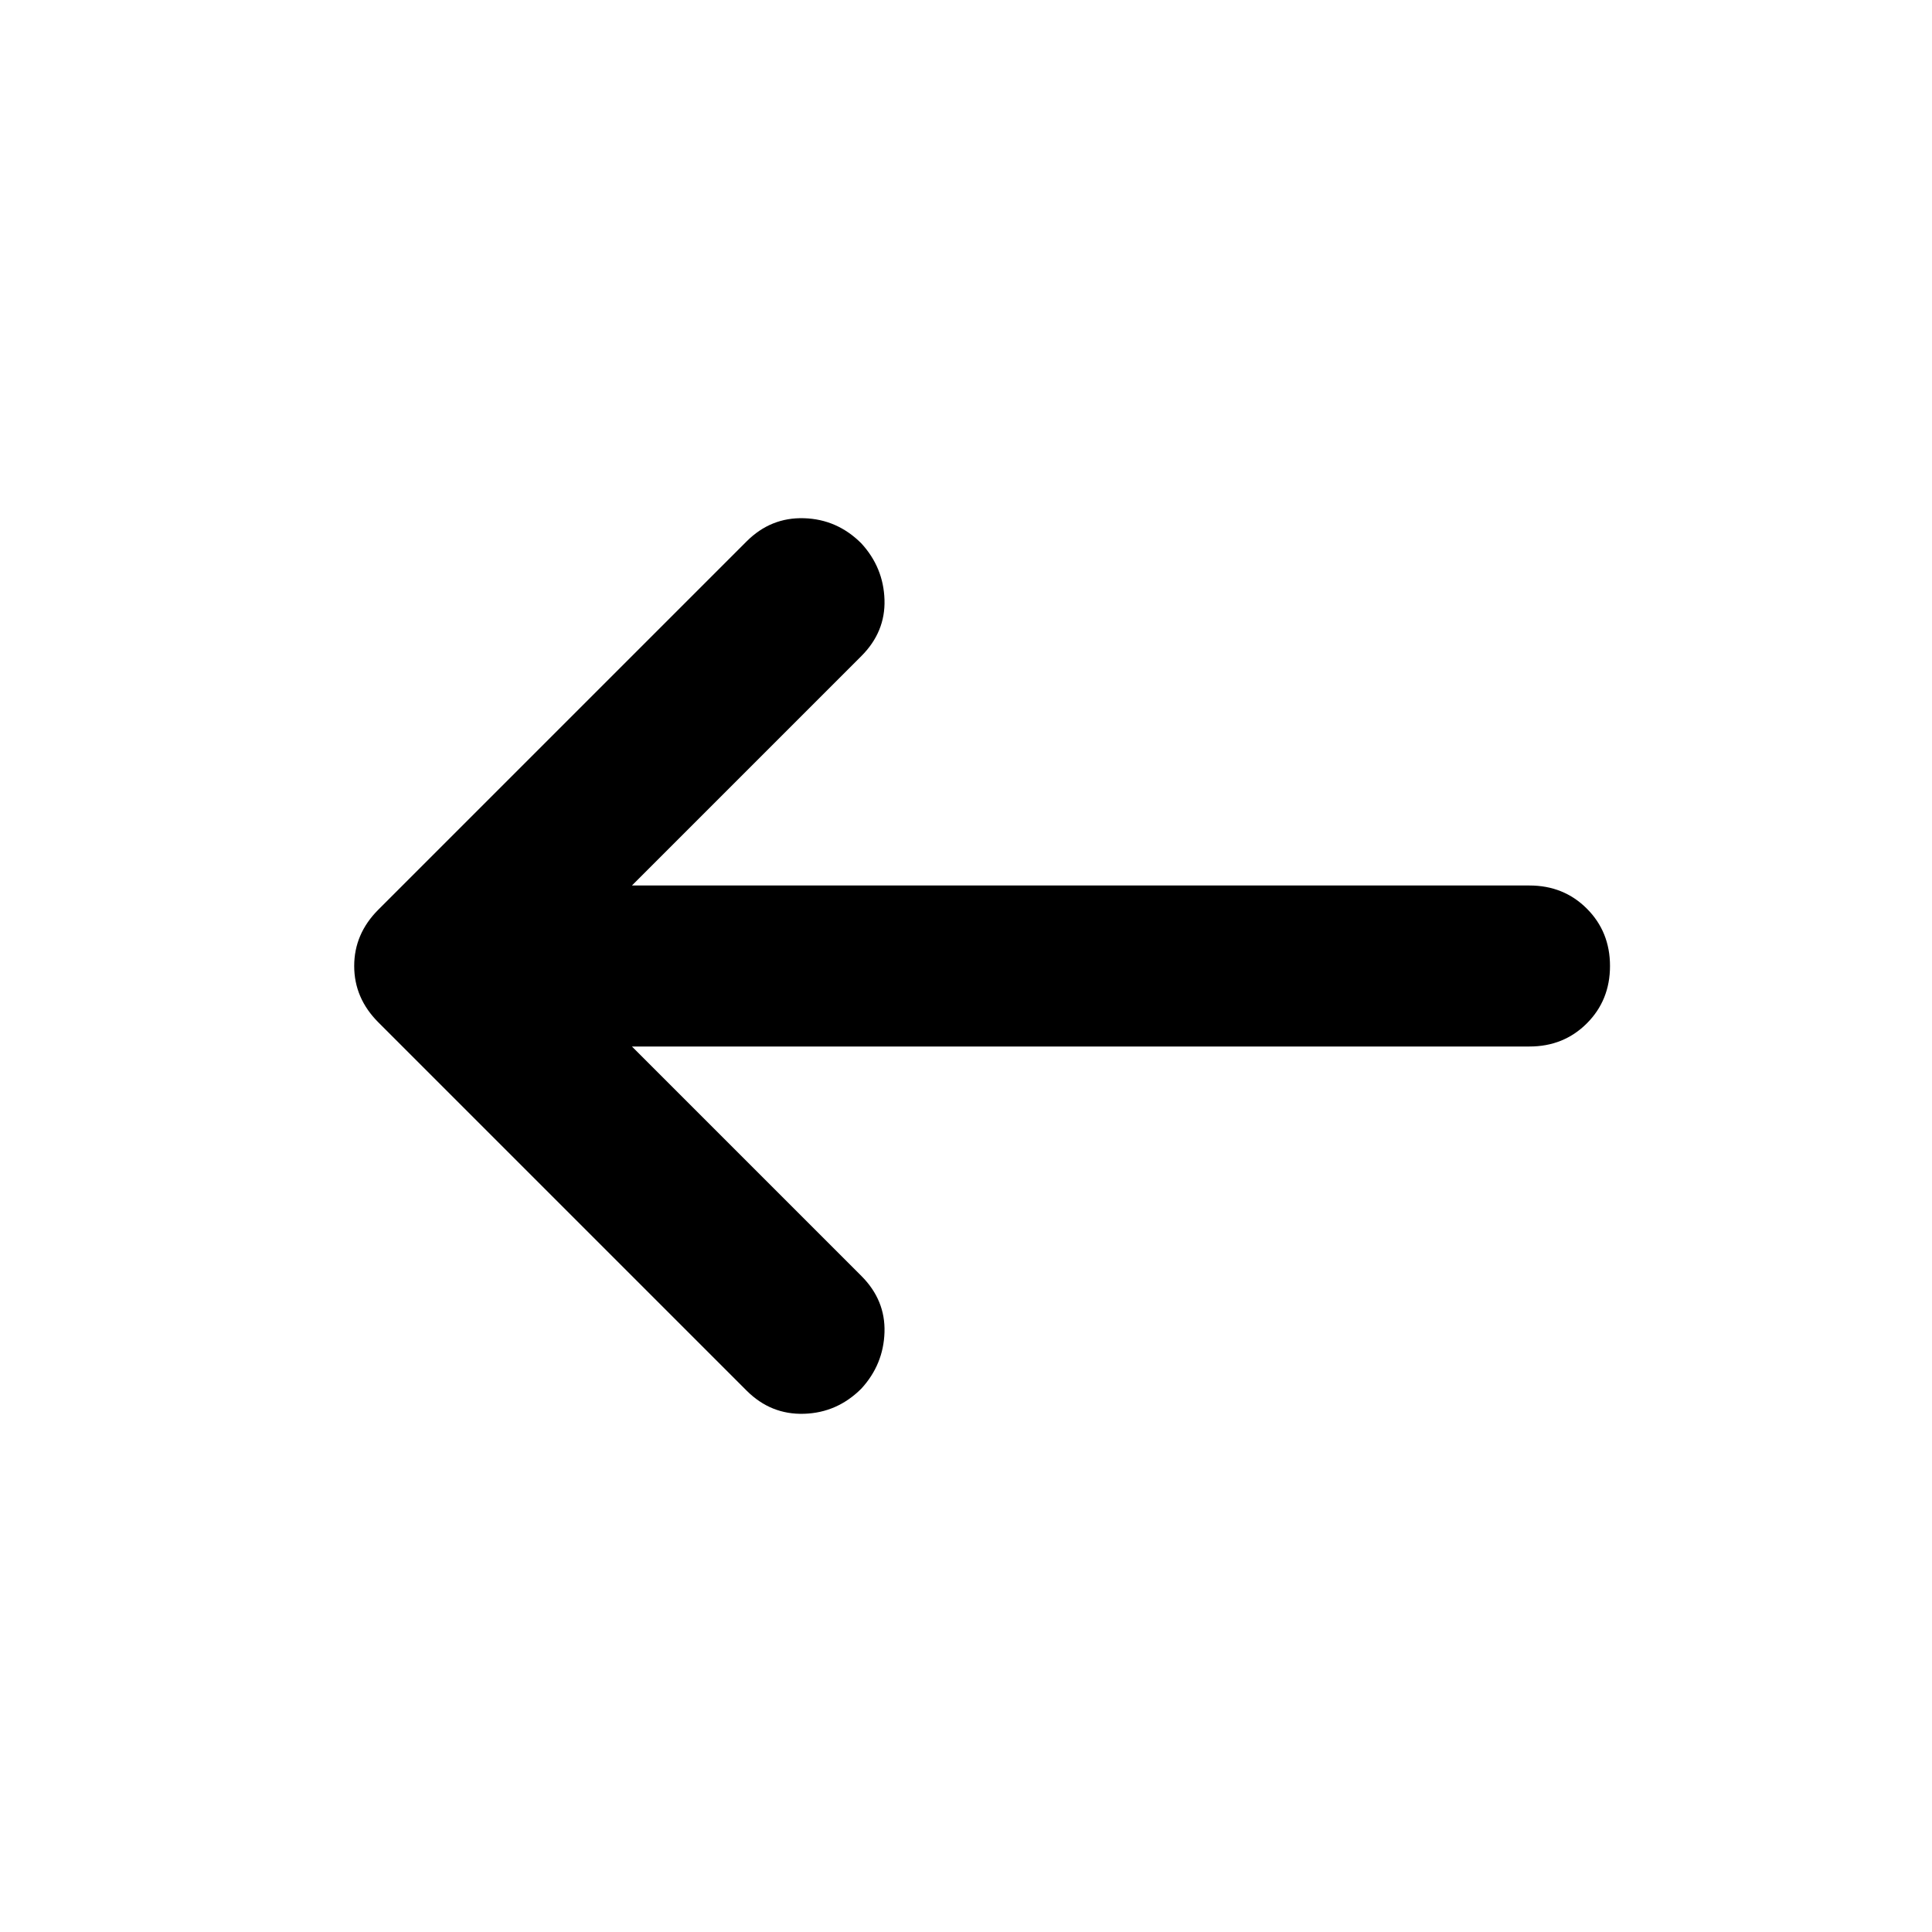
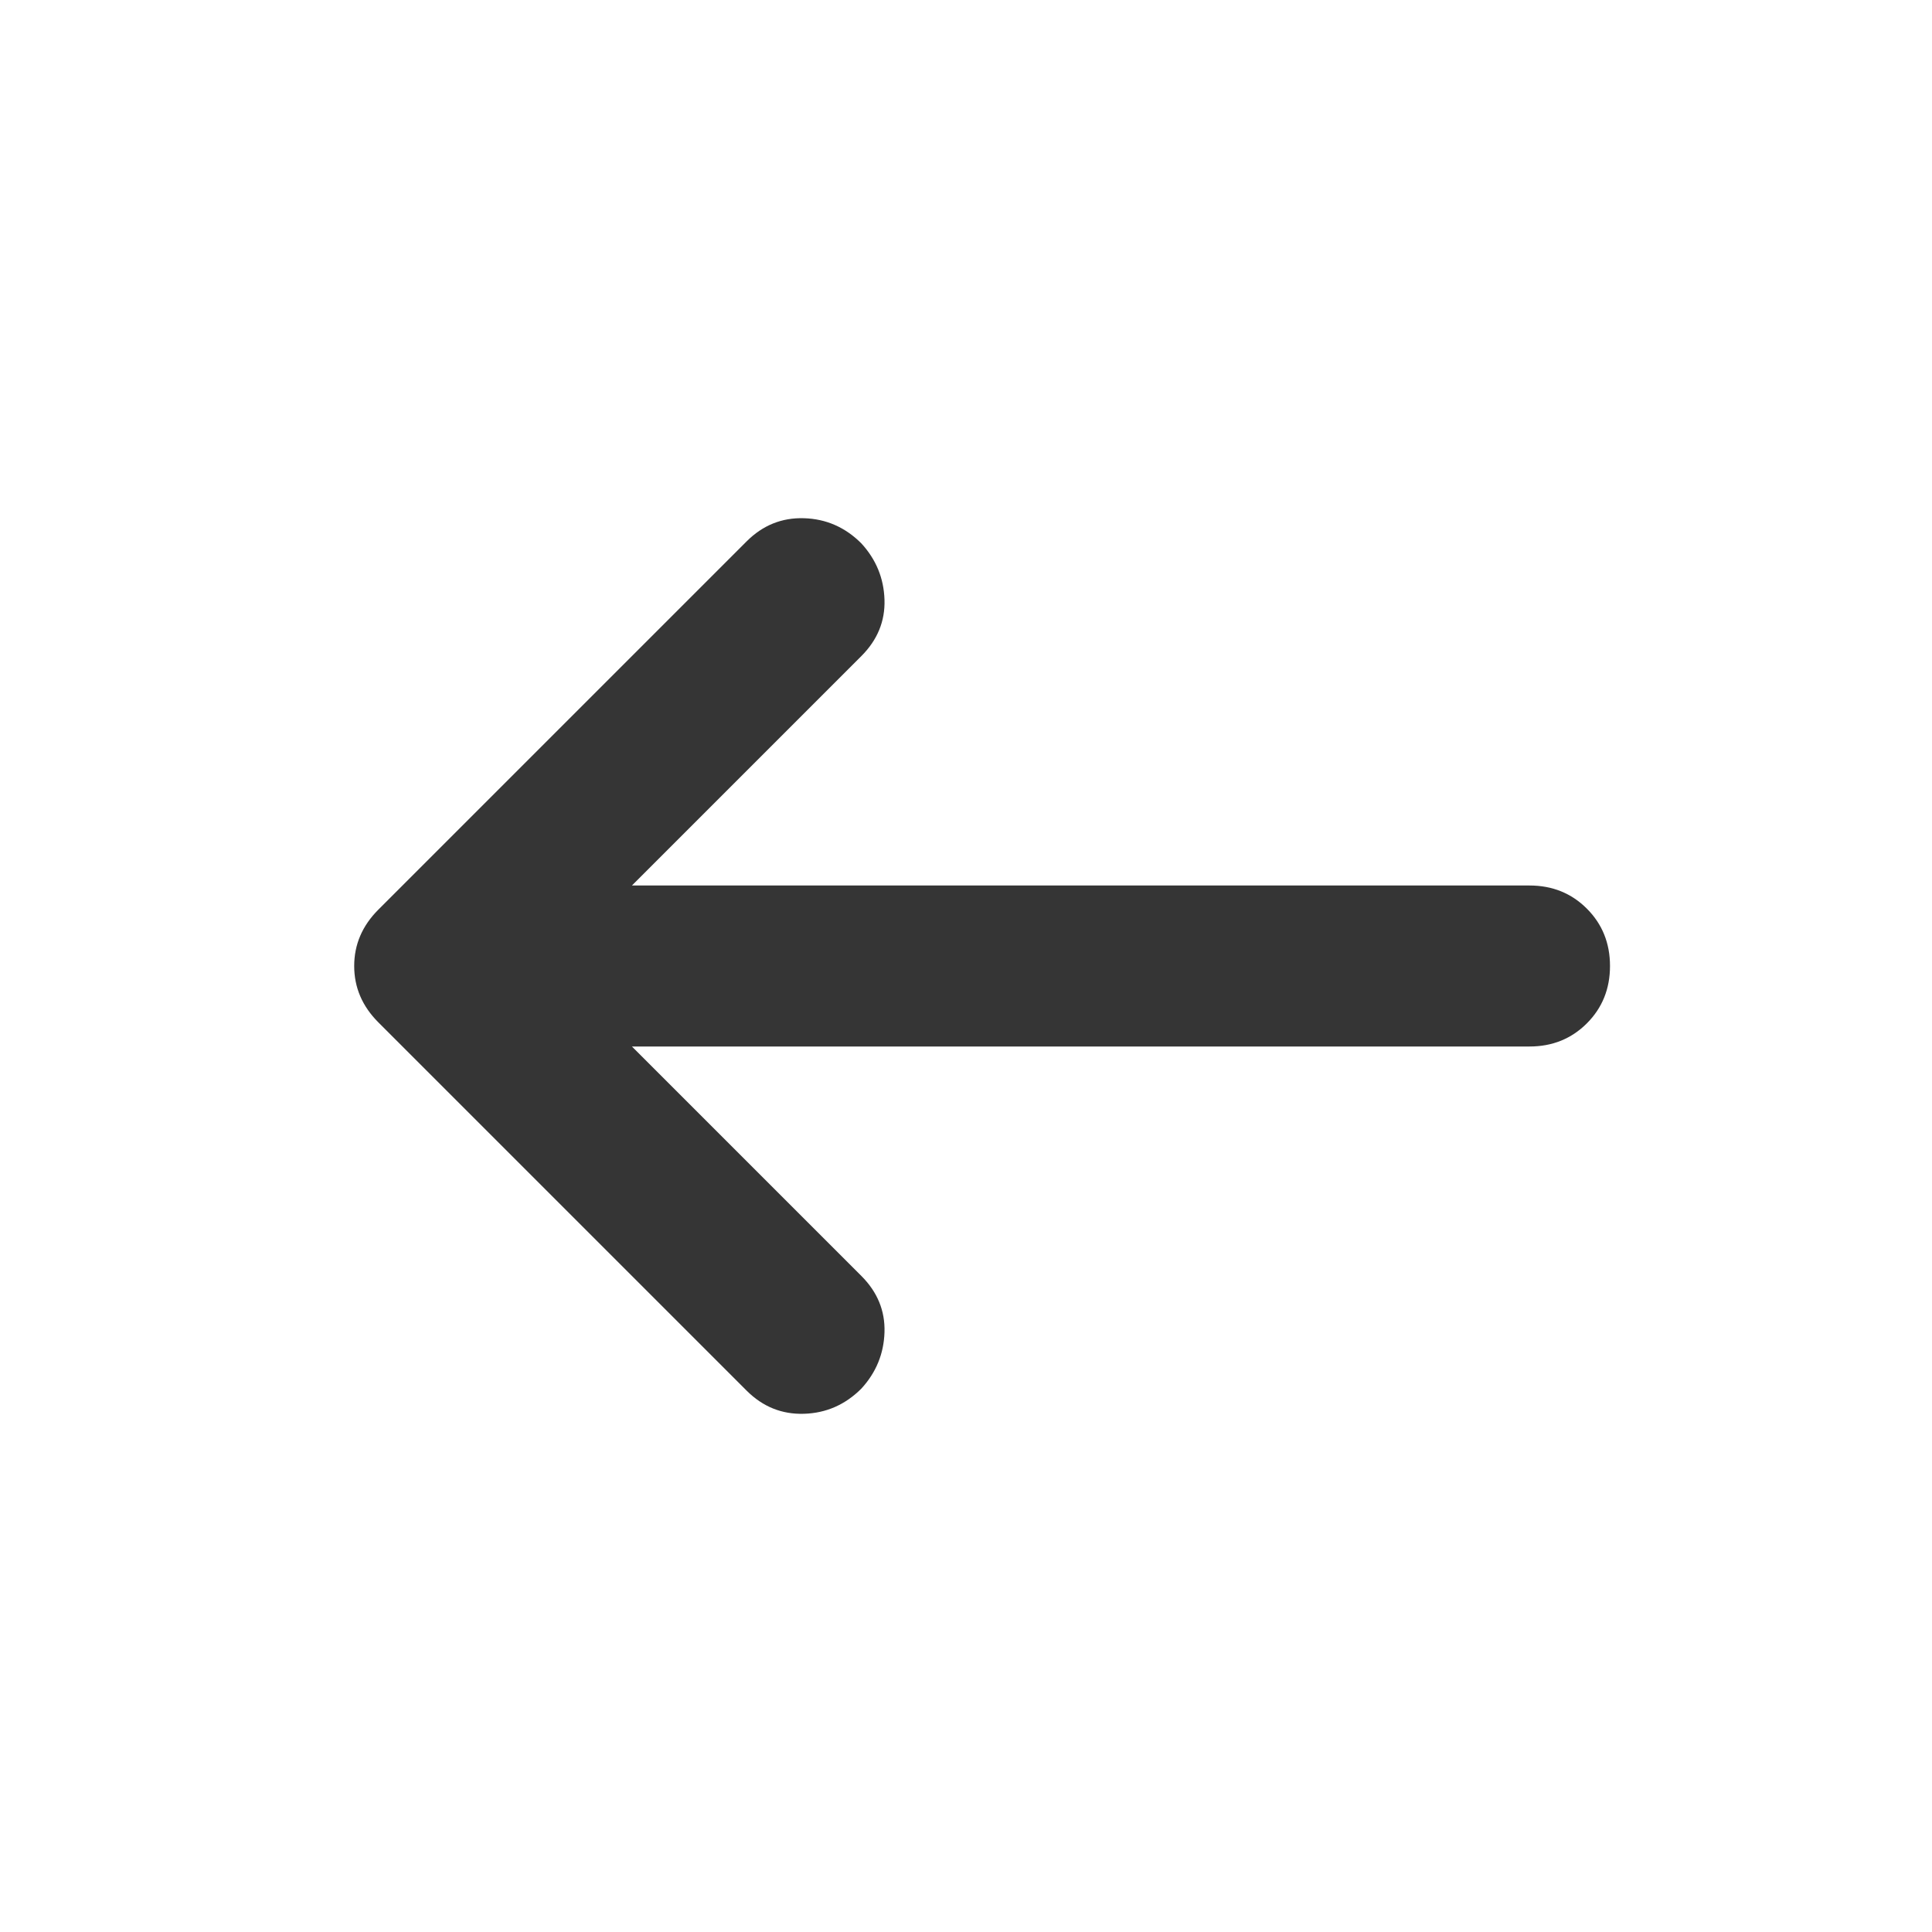
- <svg xmlns="http://www.w3.org/2000/svg" height="24px" viewBox="0 -960 960 960" width="24px" fill="#000000">
+ <svg xmlns="http://www.w3.org/2000/svg" height="24px" viewBox="0 -960 960 960" width="24px" fill="#353535">
  <path d="m314-440 114 114q12 12 11.5 28T428-270q-12 12-28.5 12.5T371-269L188-452q-12-12-12-28t12-28l183-183q12-12 28.5-11.5T428-690q11 12 11.5 28T428-634L314-520h446q17 0 28.5 11.5T800-480q0 17-11.5 28.5T760-440H314Z" />
</svg>
